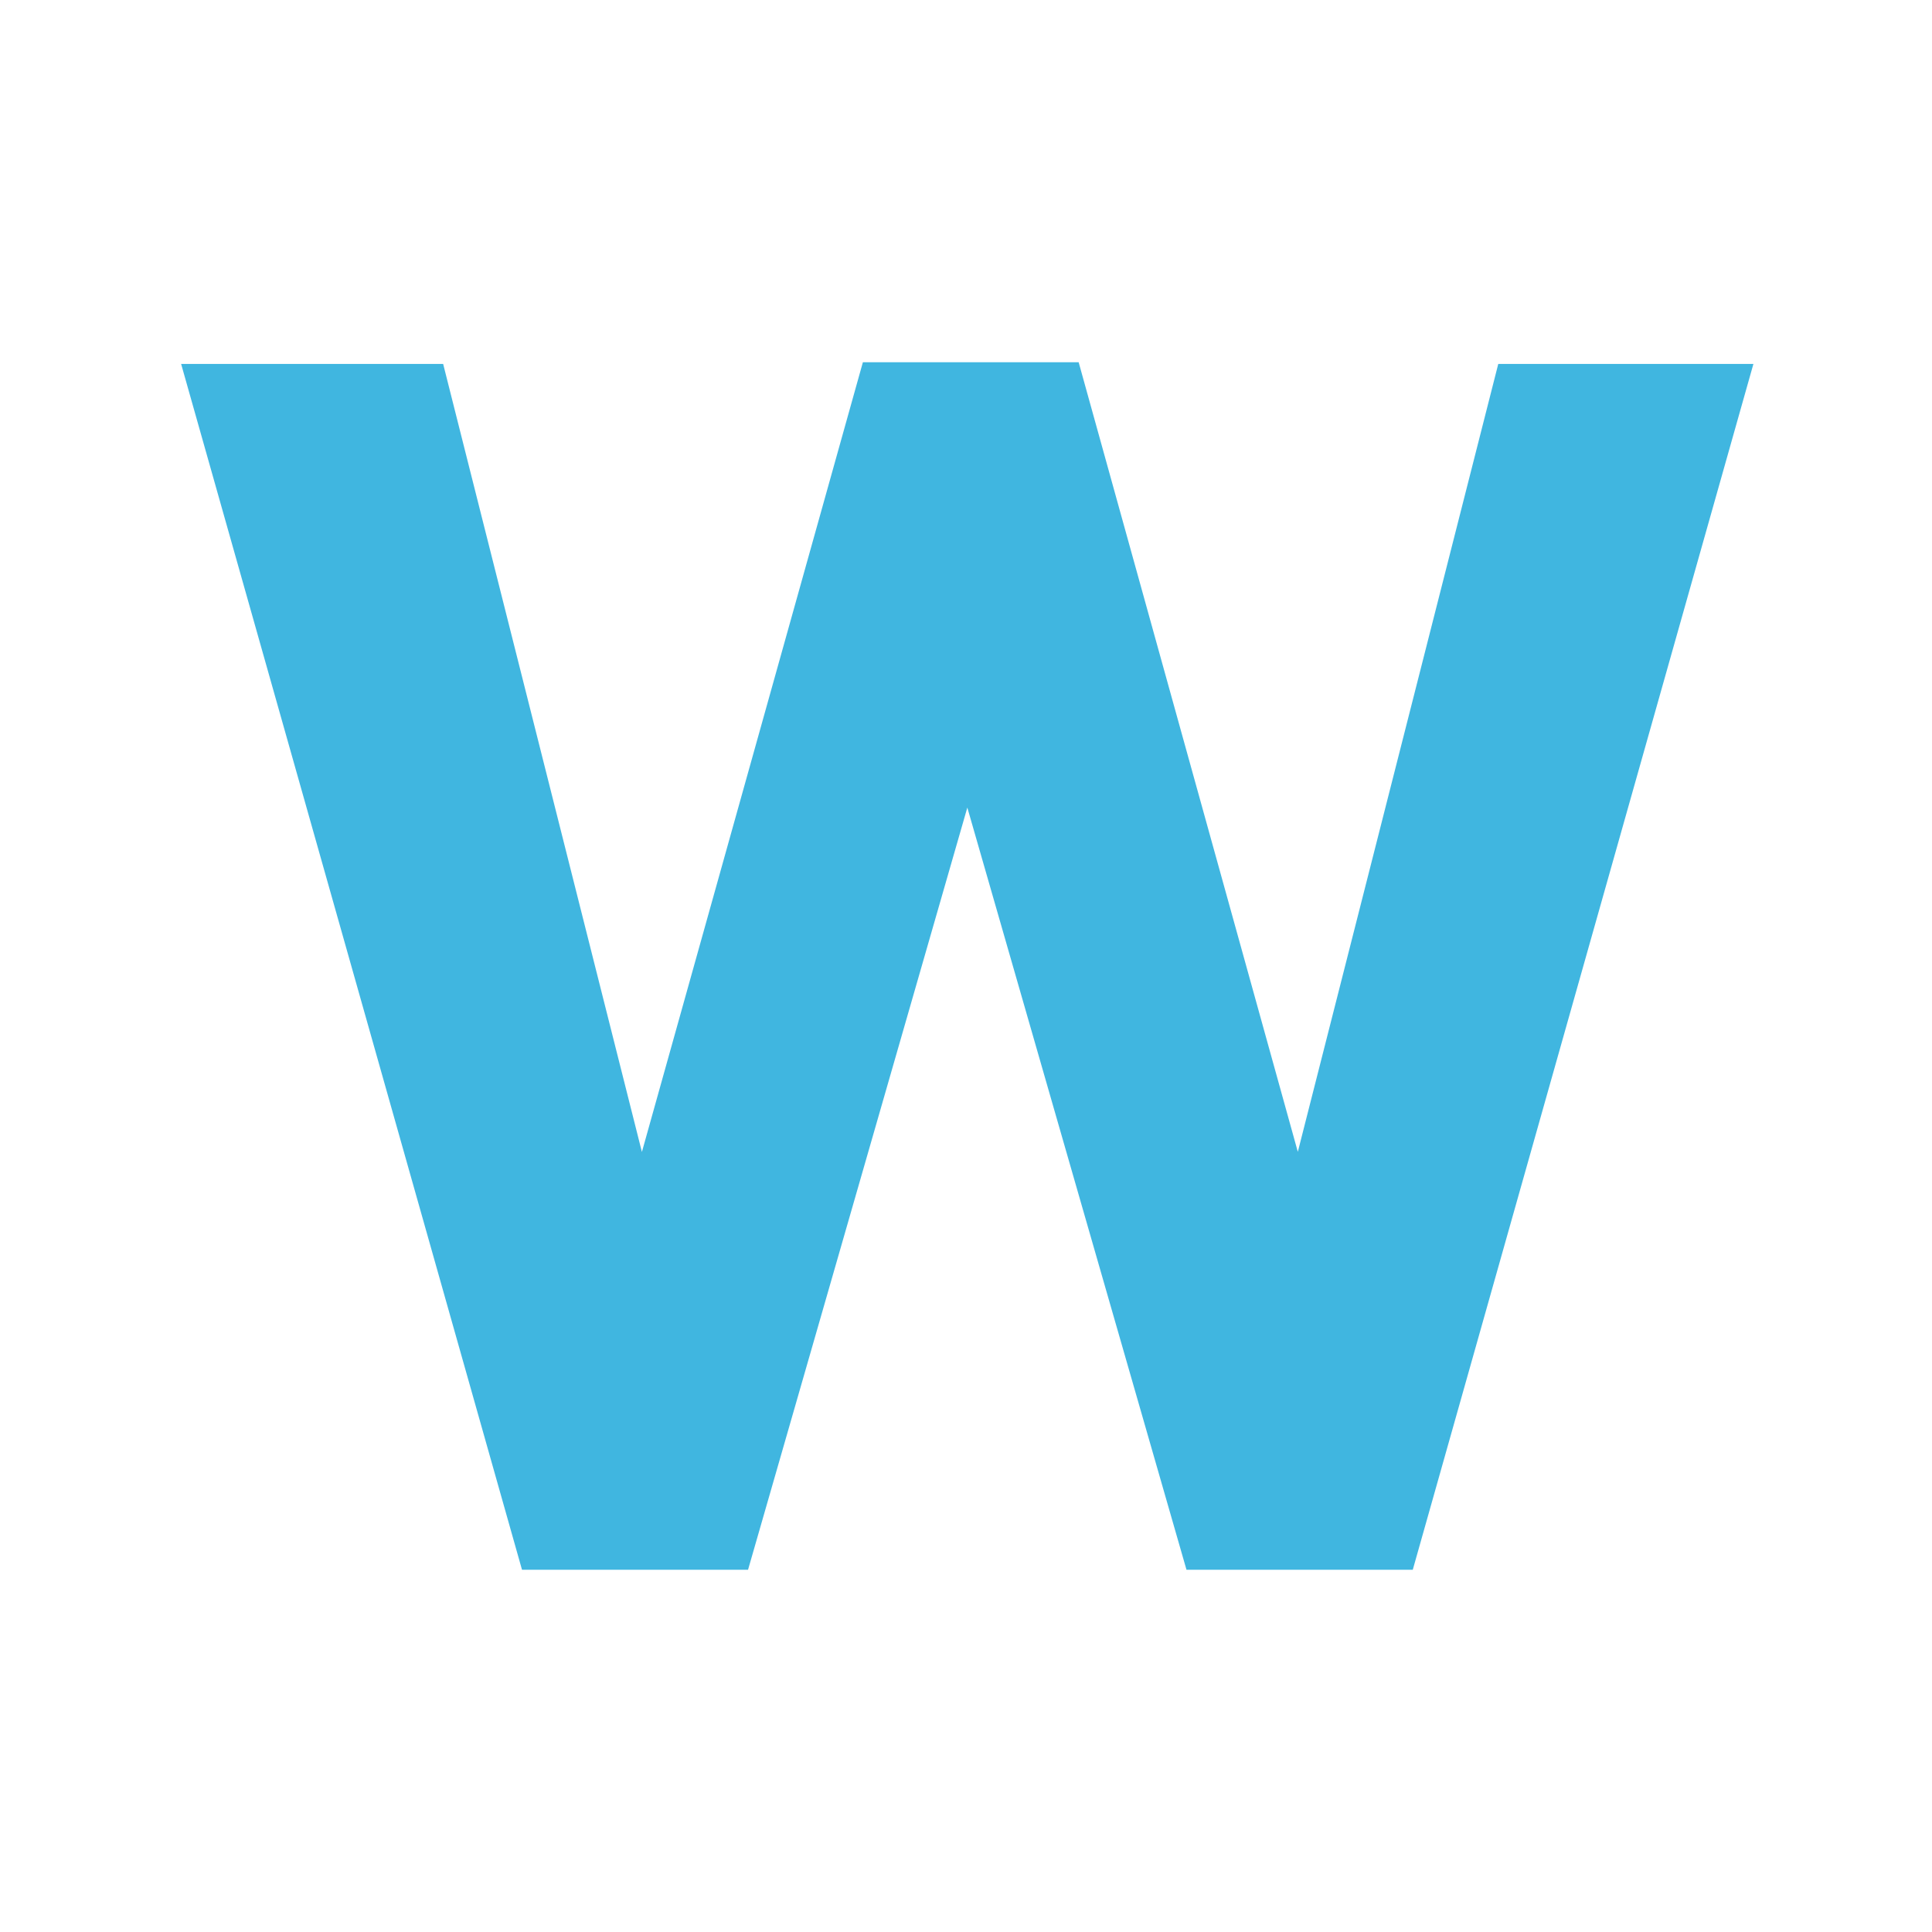
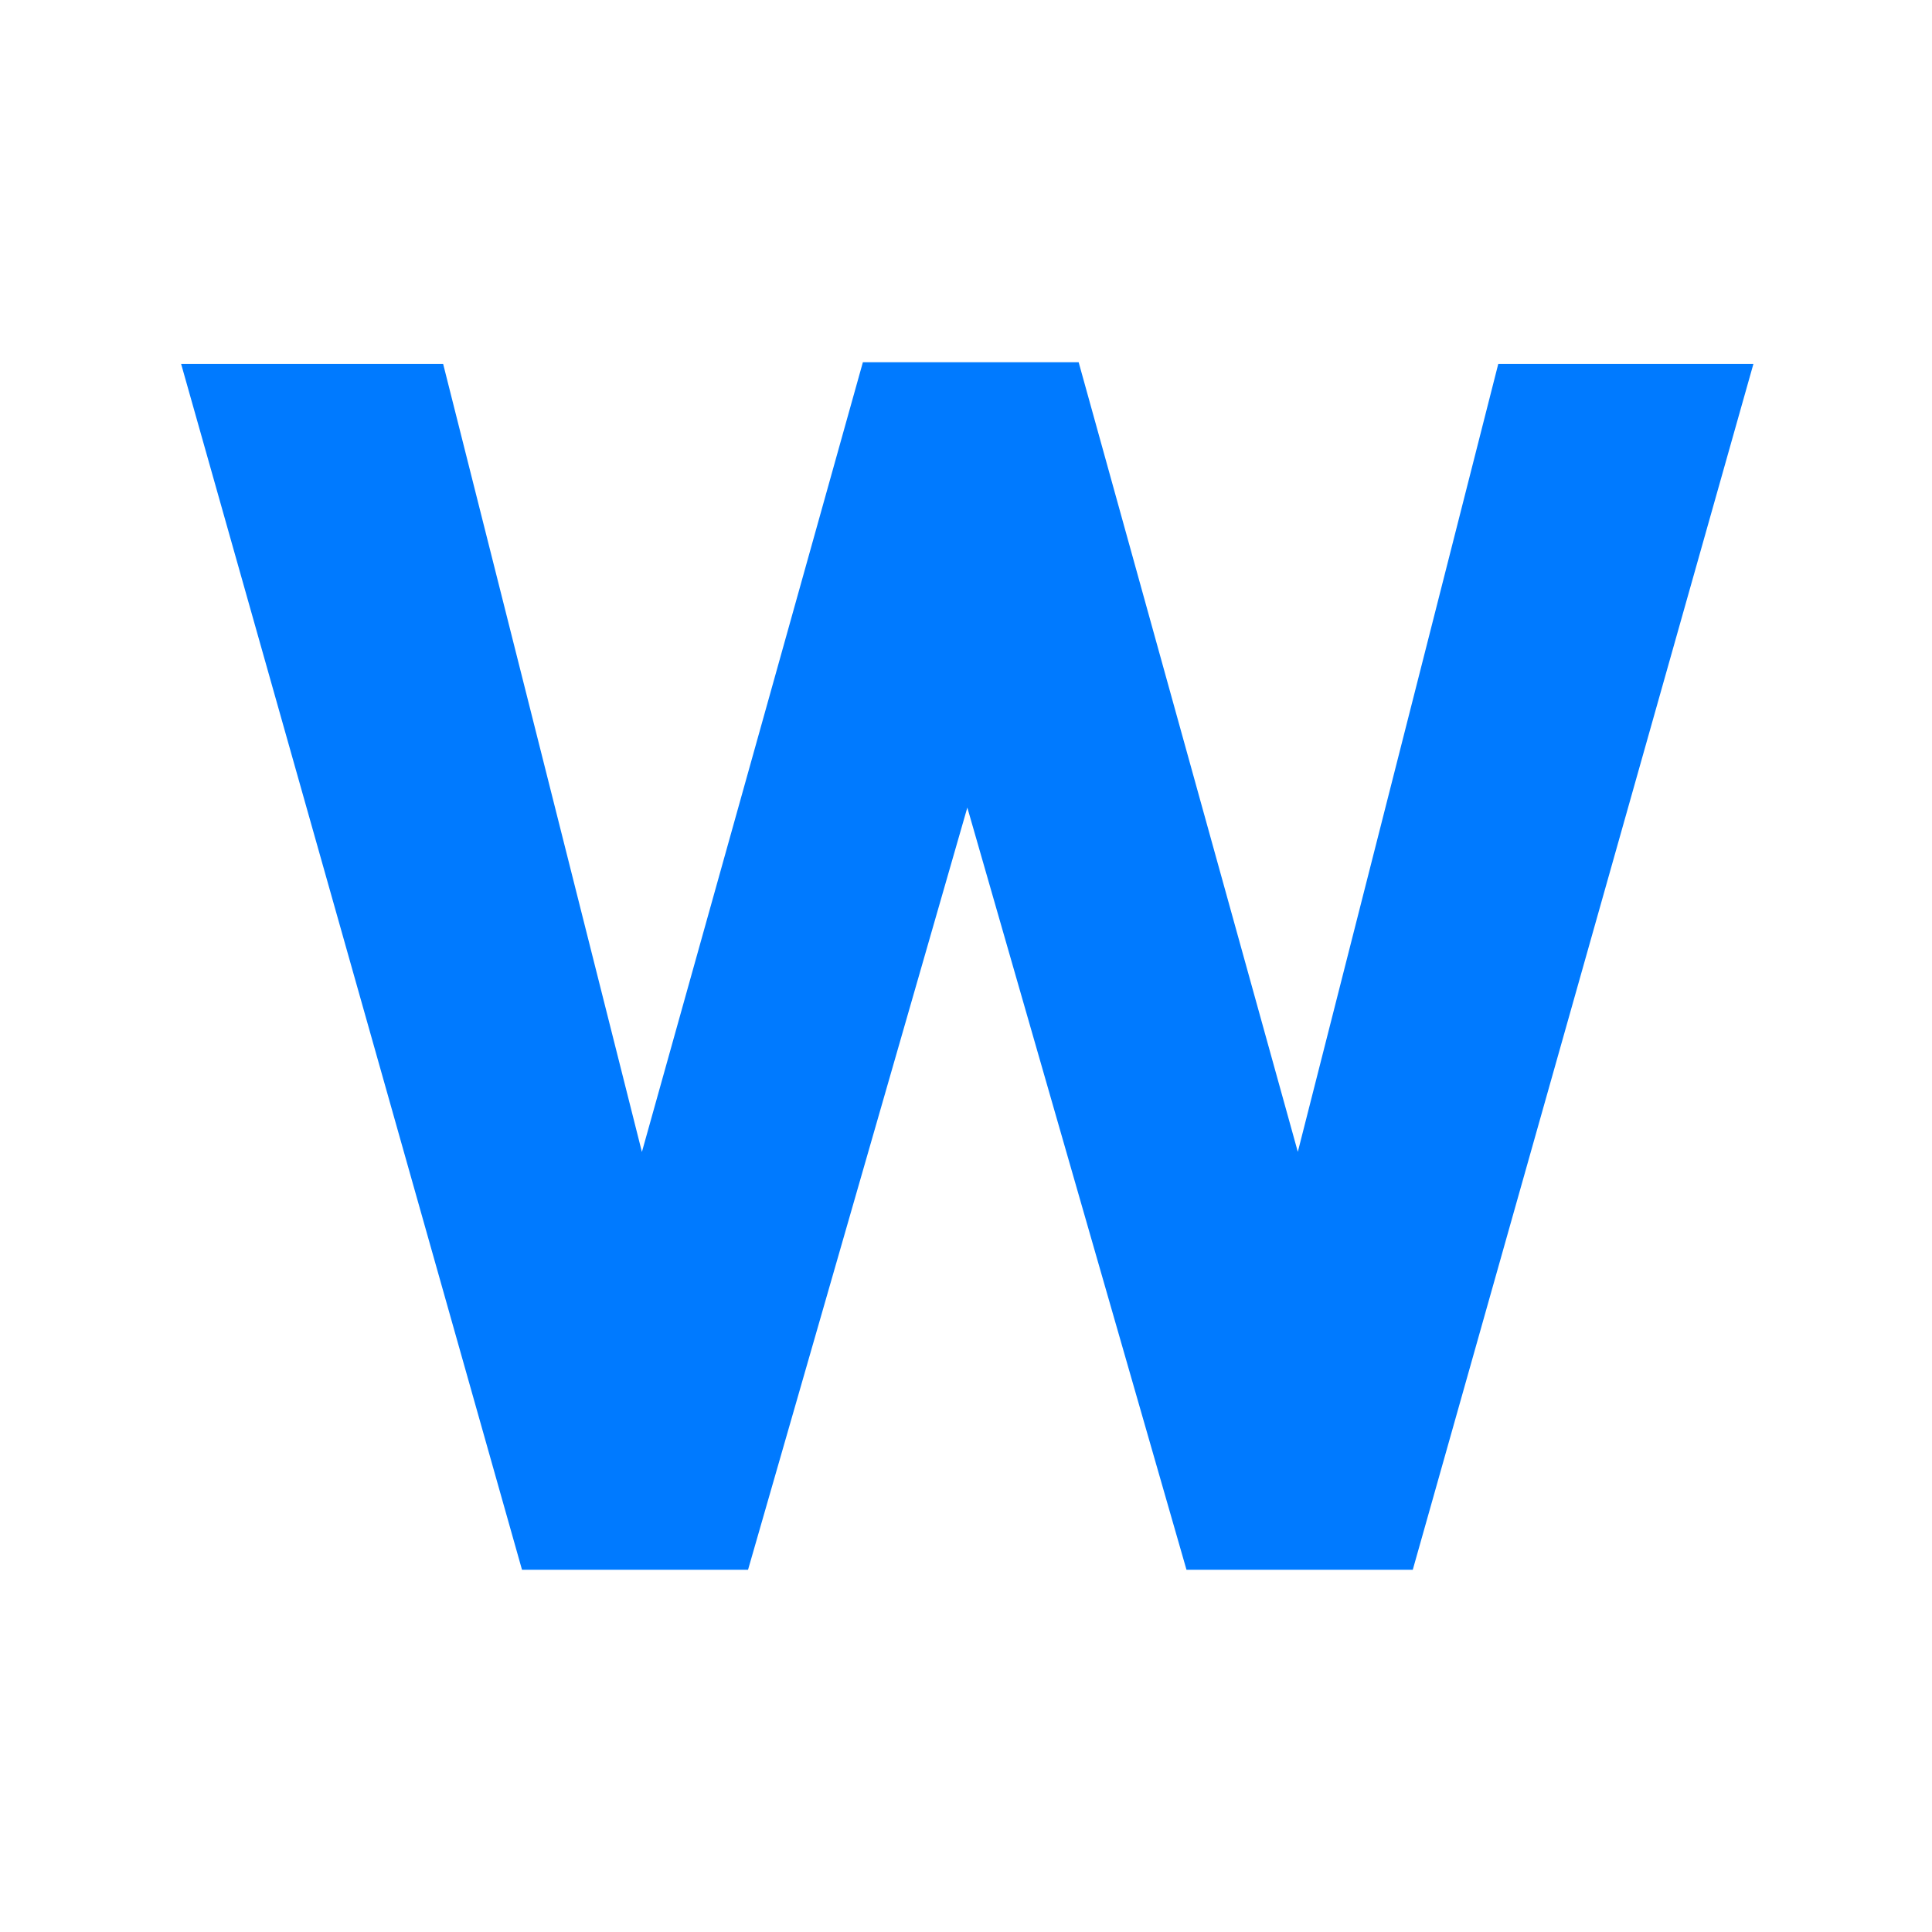
<svg xmlns="http://www.w3.org/2000/svg" width="16" height="16" viewBox="0 0 16 16" fill="none">
-   <path d="M14.521 3.014 11.7 13H9.826L8.011 6.688 6.195 13H4.323L1.5 3.014h2.17L5.316 9.54 7.146 3h1.787l1.815 6.539 1.66-6.525z" fill="#40b6e0" />
+   <path d="M14.521 3.014 11.7 13H9.826L8.011 6.688 6.195 13H4.323L1.5 3.014h2.17L5.316 9.54 7.146 3h1.787l1.815 6.539 1.66-6.525z" fill="#007AFF" />
</svg>
